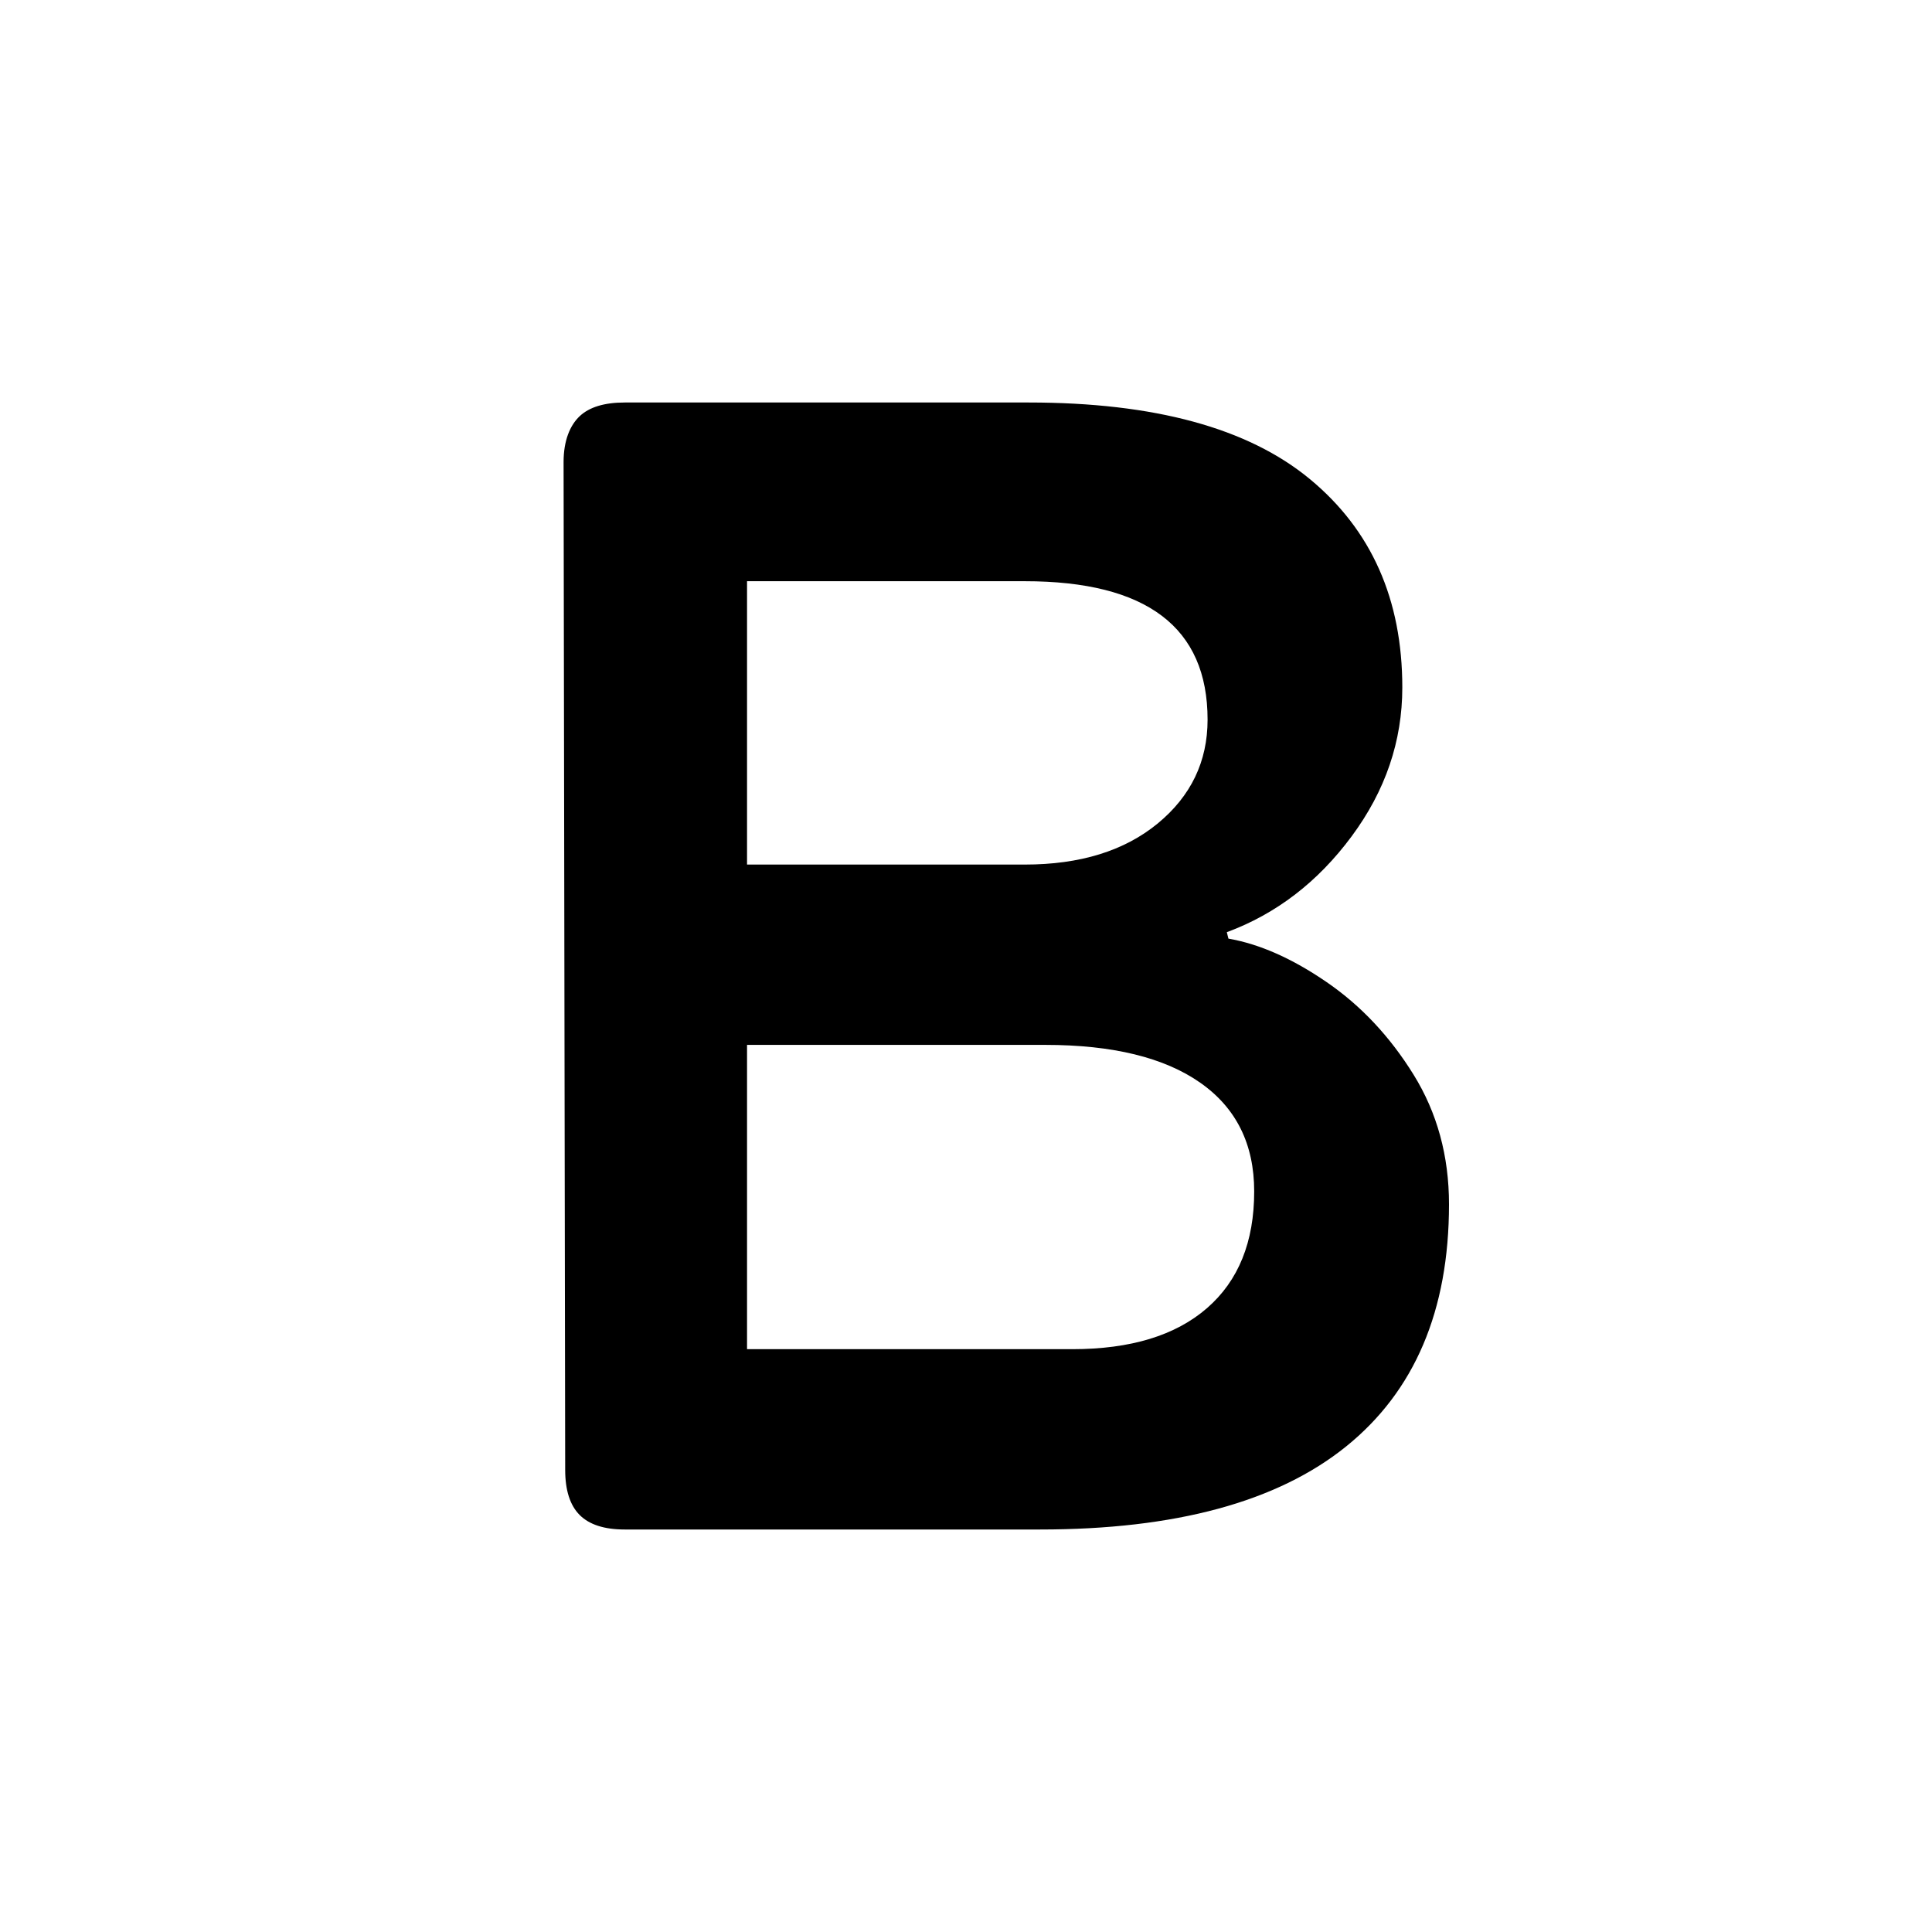
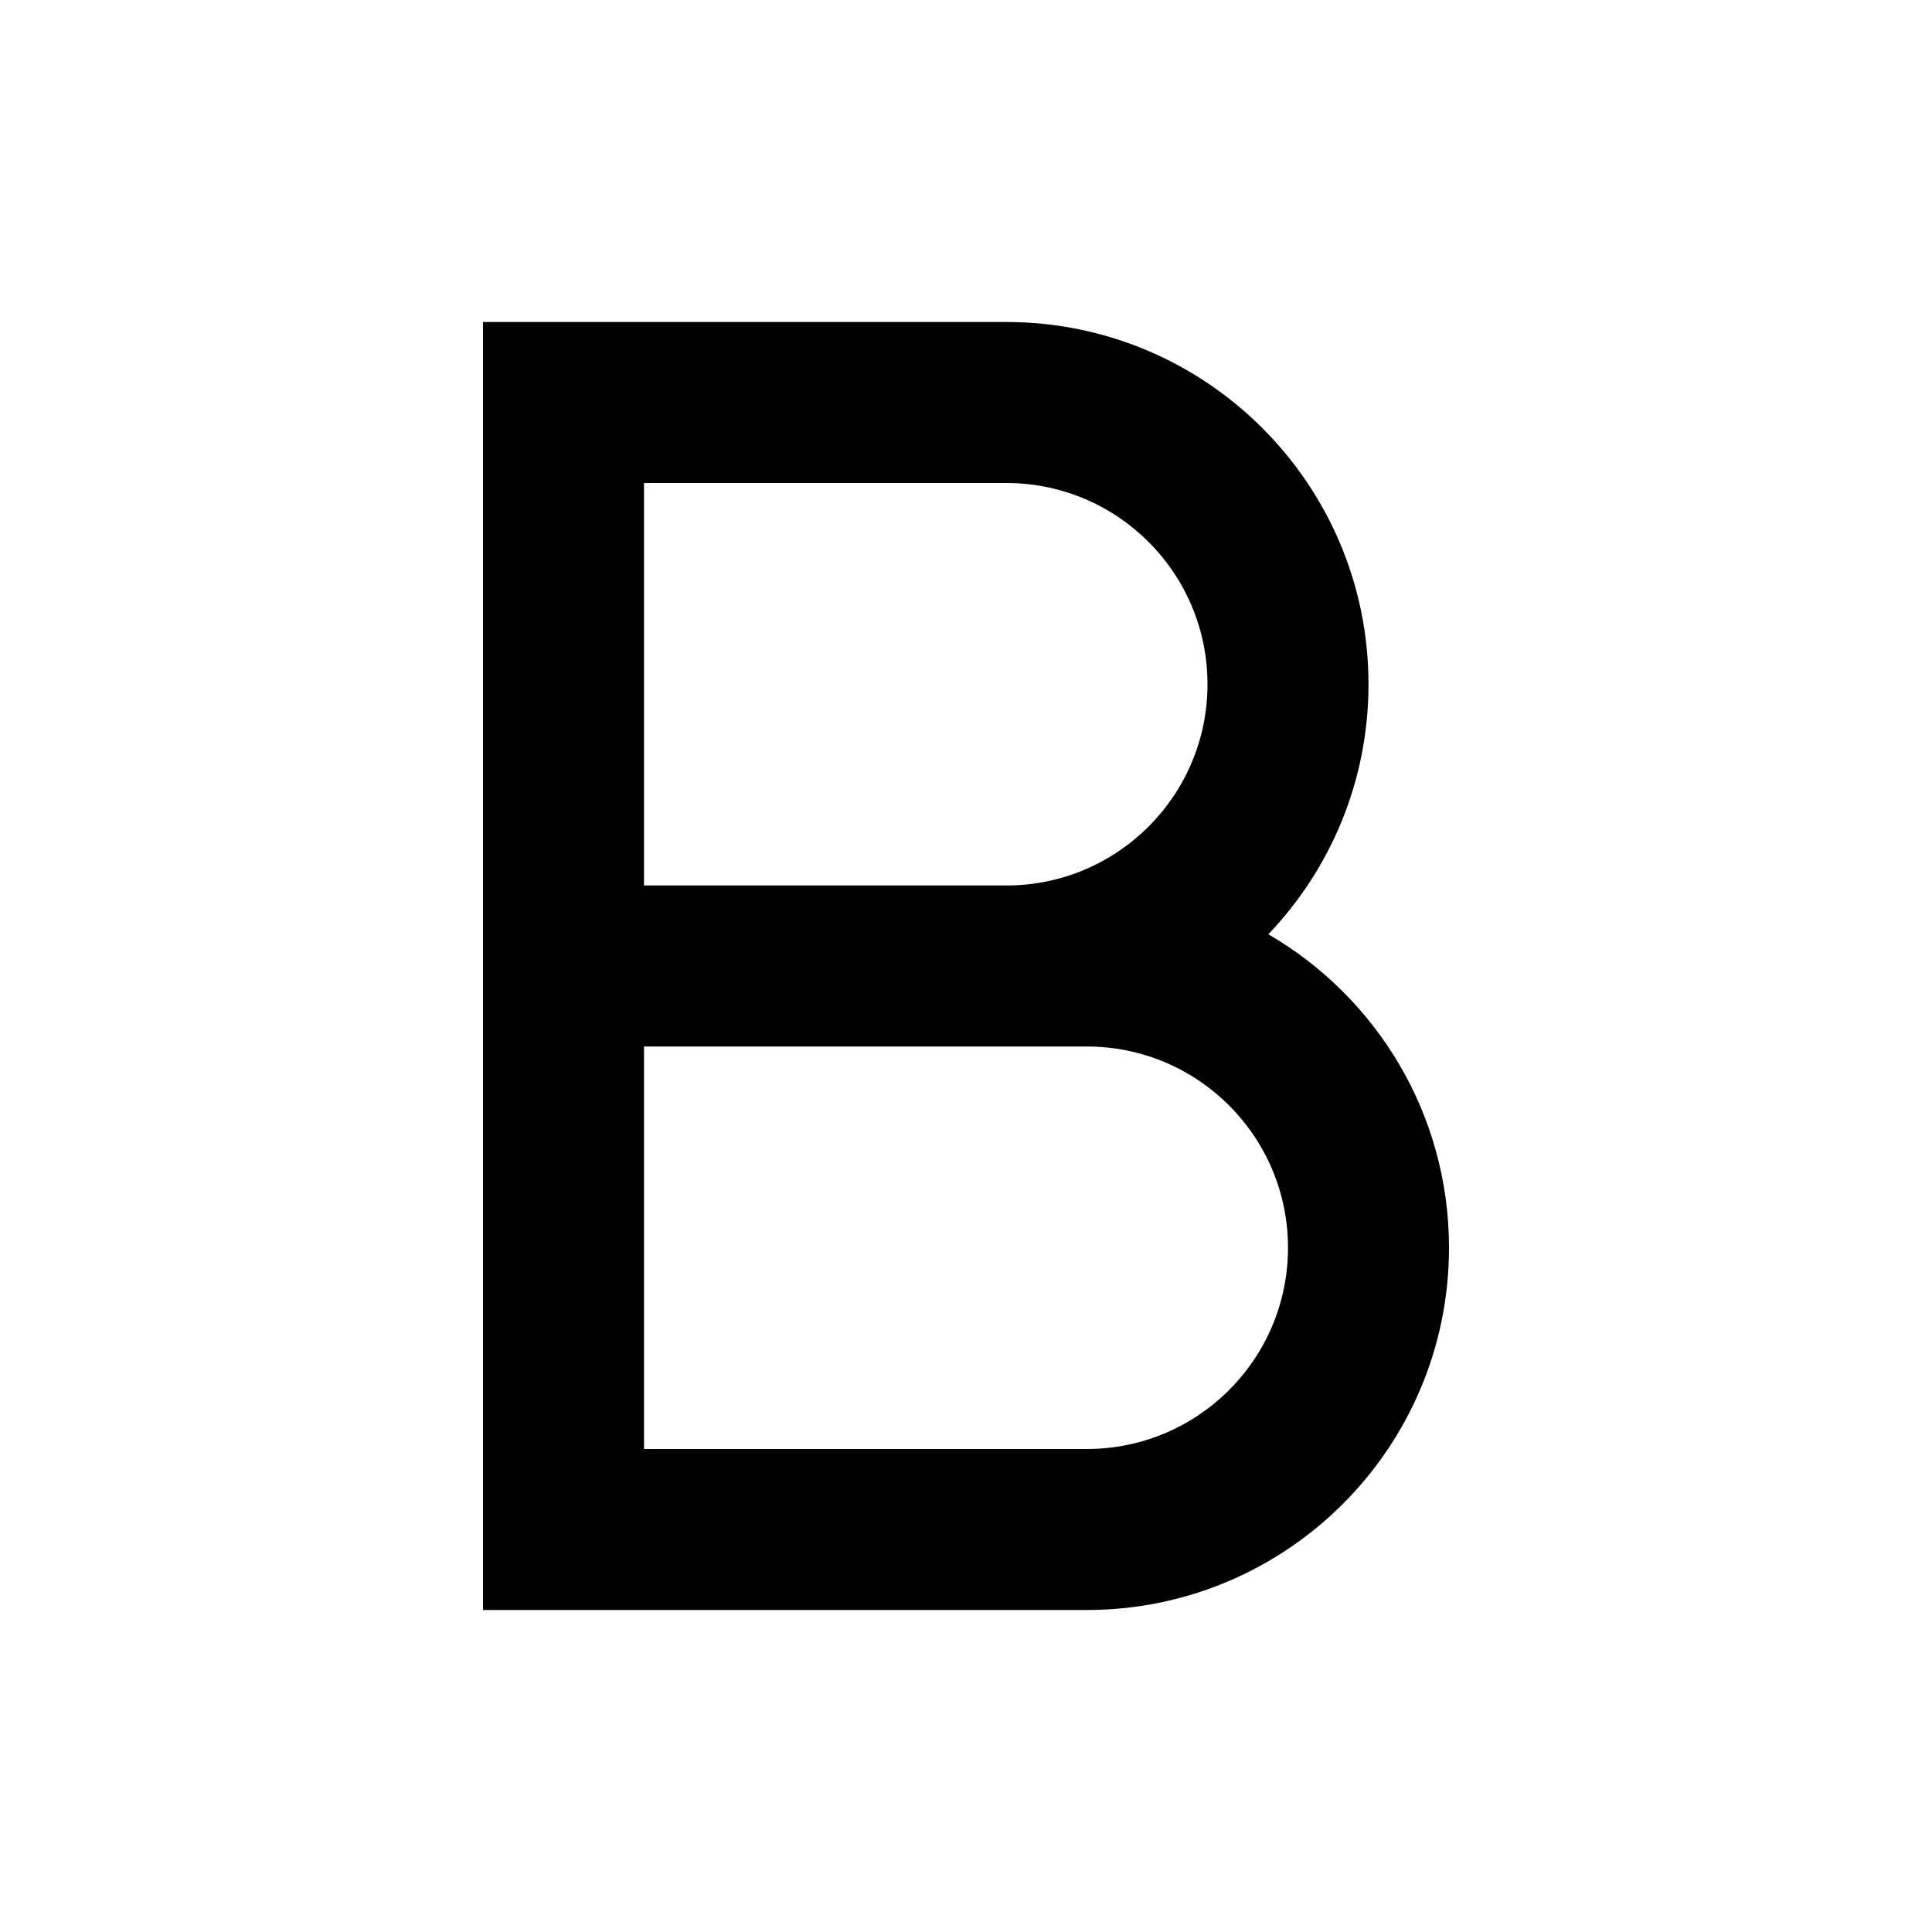
- <svg xmlns="http://www.w3.org/2000/svg" width="24px" height="24px" viewBox="0 0 24 24" version="1.1">
-   <defs />
-   <g stroke="none" stroke-width="1" fill="none" fill-rule="evenodd">
-     <path d="M7.761,19 C7.508,19 7.321,18.94 7.201,18.82 C7.081,18.7 7.021,18.513 7.021,18.26 L7.001,5.74 C7.001,5.473 7.081,5.283 7.201,5.17 C7.321,5.057 7.508,5 7.761,5 L12.78,5 C14.34,5 15.503,5.317 16.27,5.95 C17.037,6.583 17.42,7.447 17.42,8.54 C17.42,9.207 17.21,9.823 16.79,10.39 C16.37,10.957 15.853,11.353 15.24,11.58 L15.26,11.66 C15.647,11.727 16.053,11.907 16.48,12.2 C16.907,12.493 17.267,12.877 17.56,13.35 C17.853,13.823 18,14.36 18,14.96 C18,16.28 17.573,17.283 16.72,17.97 C15.867,18.657 14.6,19 12.92,19 L7.761,19 Z M12.73,10.74 C13.417,10.74 13.967,10.57 14.381,10.23 C14.794,9.89 15.001,9.46 15.001,8.94 C15.001,7.793 14.244,7.22 12.73,7.22 L9.28,7.22 L9.28,10.74 L12.73,10.74 Z M13.32,16.76 C14.045,16.76 14.603,16.59 14.994,16.25 C15.385,15.91 15.58,15.427 15.58,14.8 C15.58,14.213 15.357,13.763 14.91,13.45 C14.464,13.137 13.822,12.98 12.985,12.98 L9.28,12.98 L9.28,16.76 L13.32,16.76 Z" fill="#000000" />
-   </g>
+ <svg xmlns="http://www.w3.org/2000/svg" viewBox="0 0 24 24" width="16" height="16">
+   <path d="M8 11H12.5C13.881 11 15 9.881 15 8.5C15 7.119 13.881 6 12.5 6H8V11ZM18 15.5C18 17.985 15.985 20 13.5 20H6V4H12.5C14.985 4 17 6.015 17 8.5C17 9.704 16.527 10.798 15.756 11.606C17.098 12.385 18 13.837 18 15.5ZM8 13V18H13.5C14.881 18 16 16.881 16 15.5C16 14.119 14.881 13 13.5 13H8Z" fill="currentColor" />
</svg>
